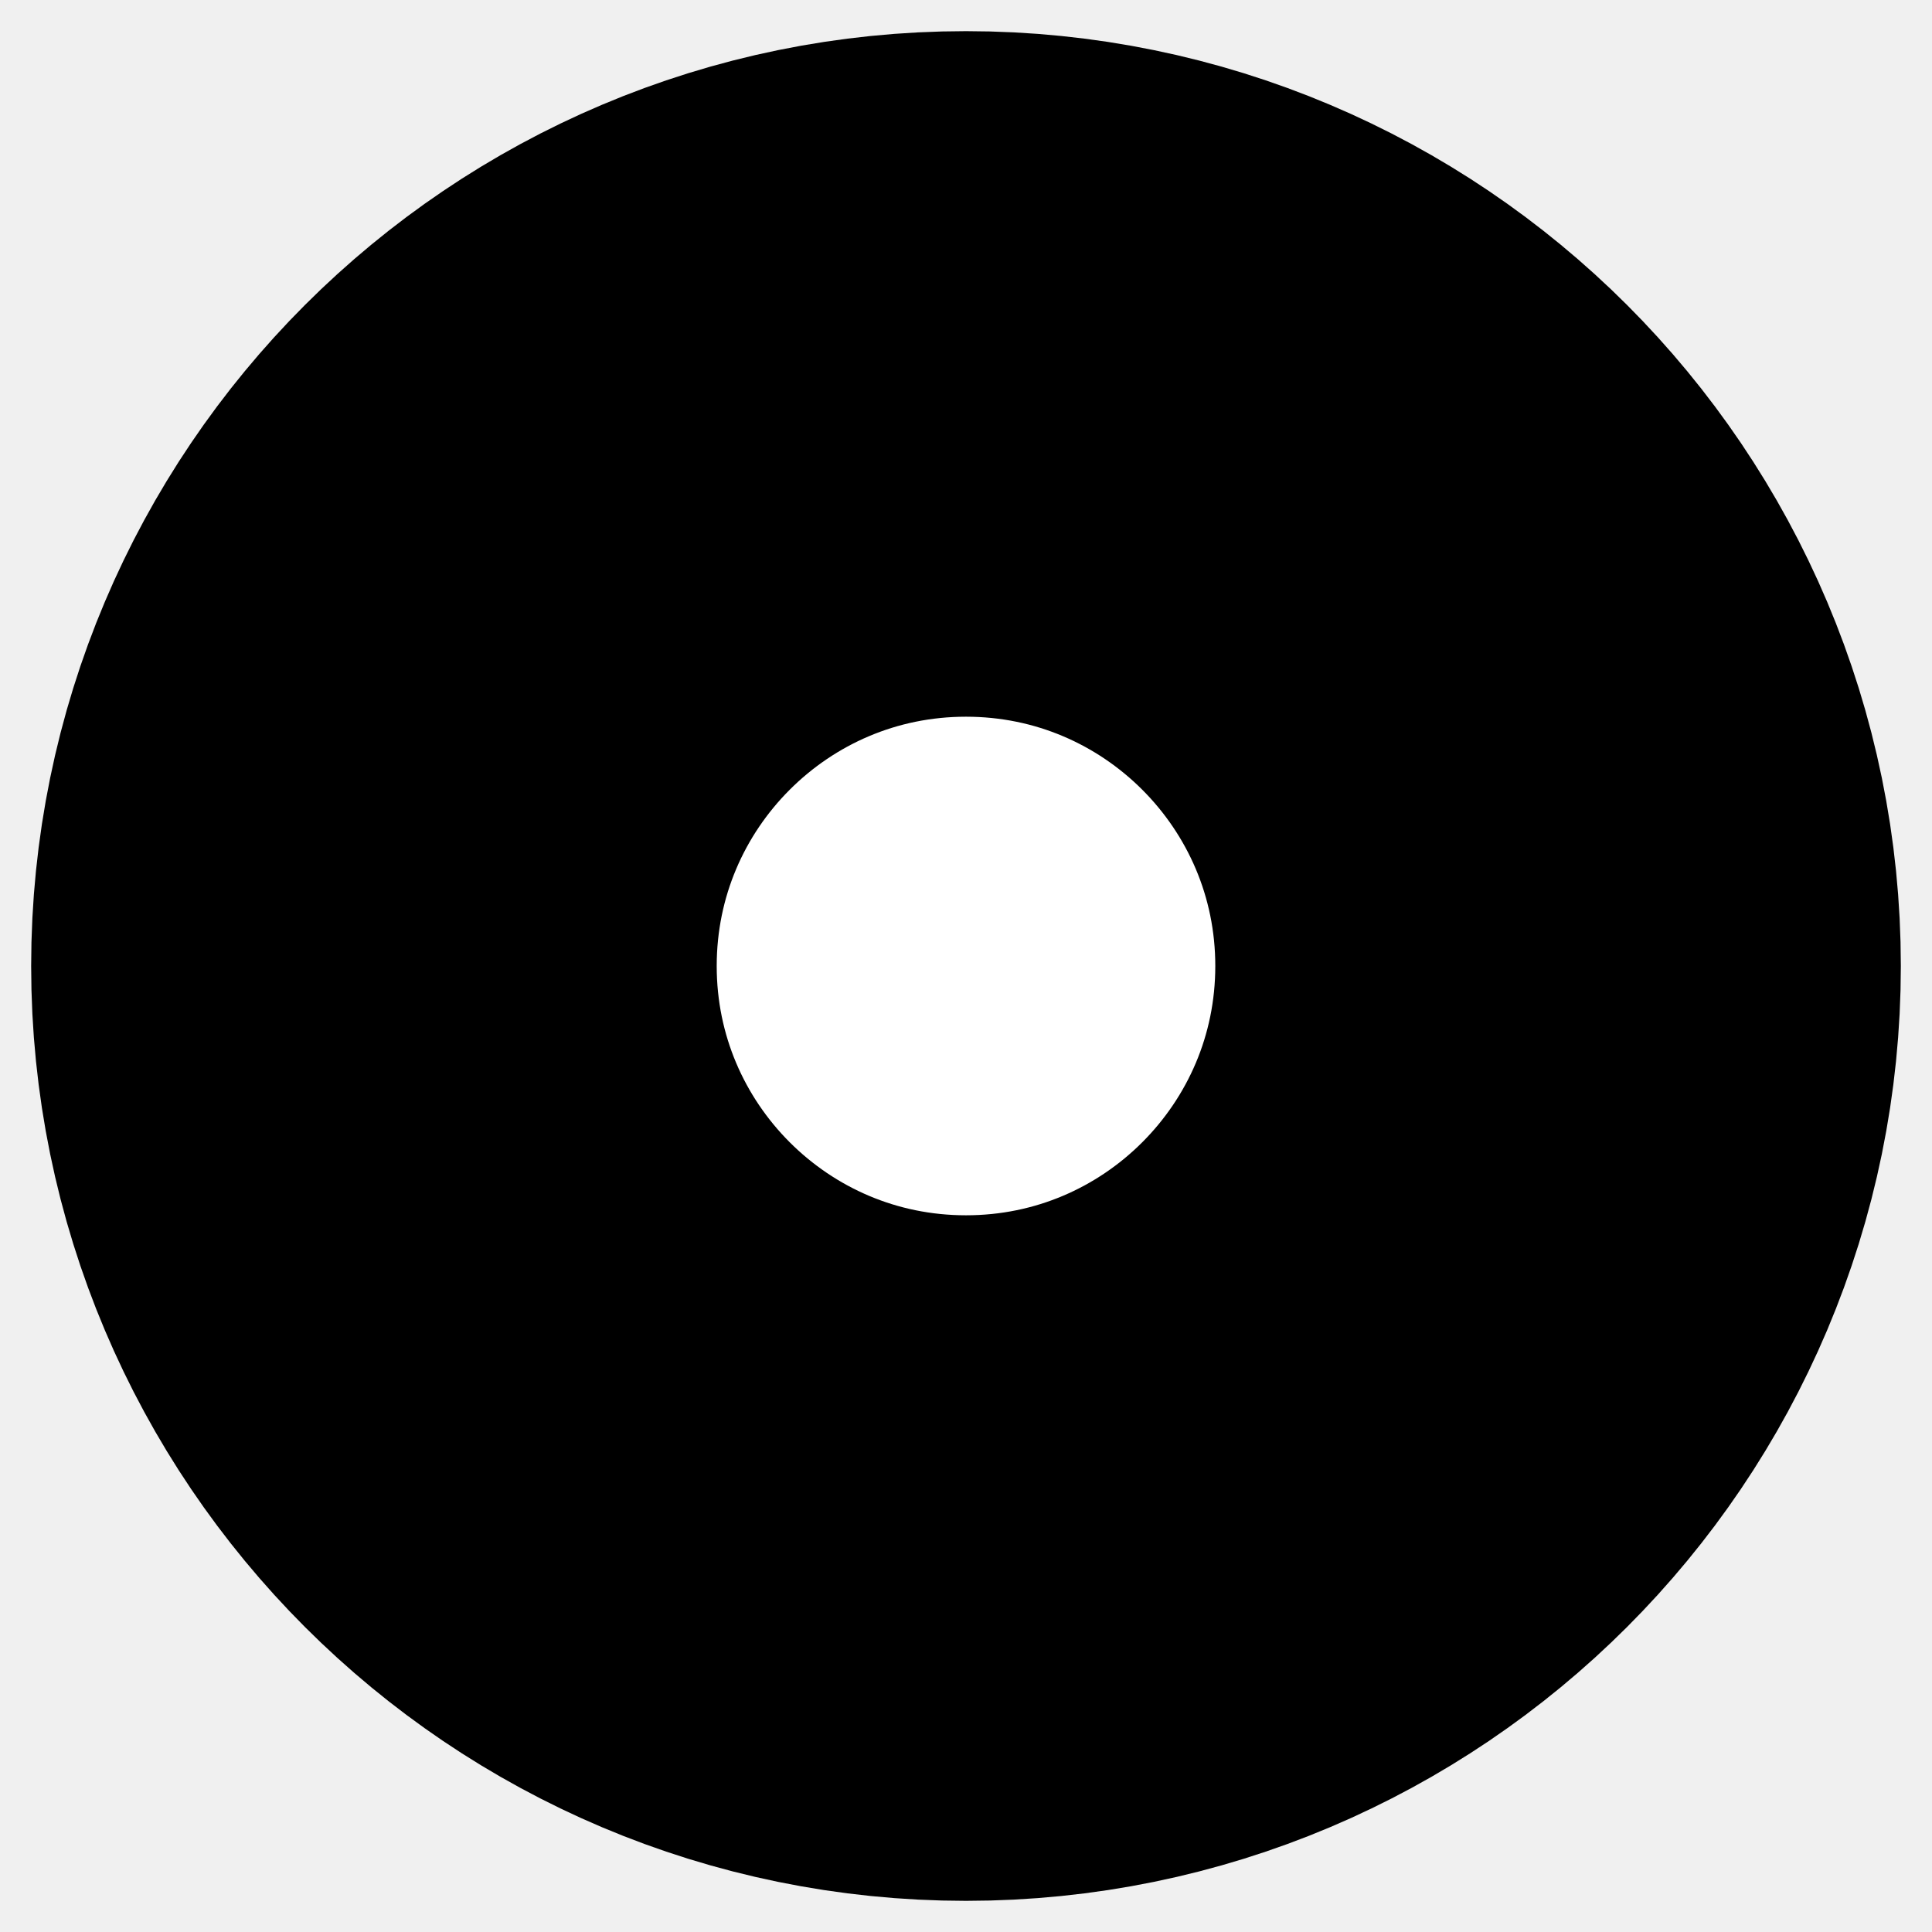
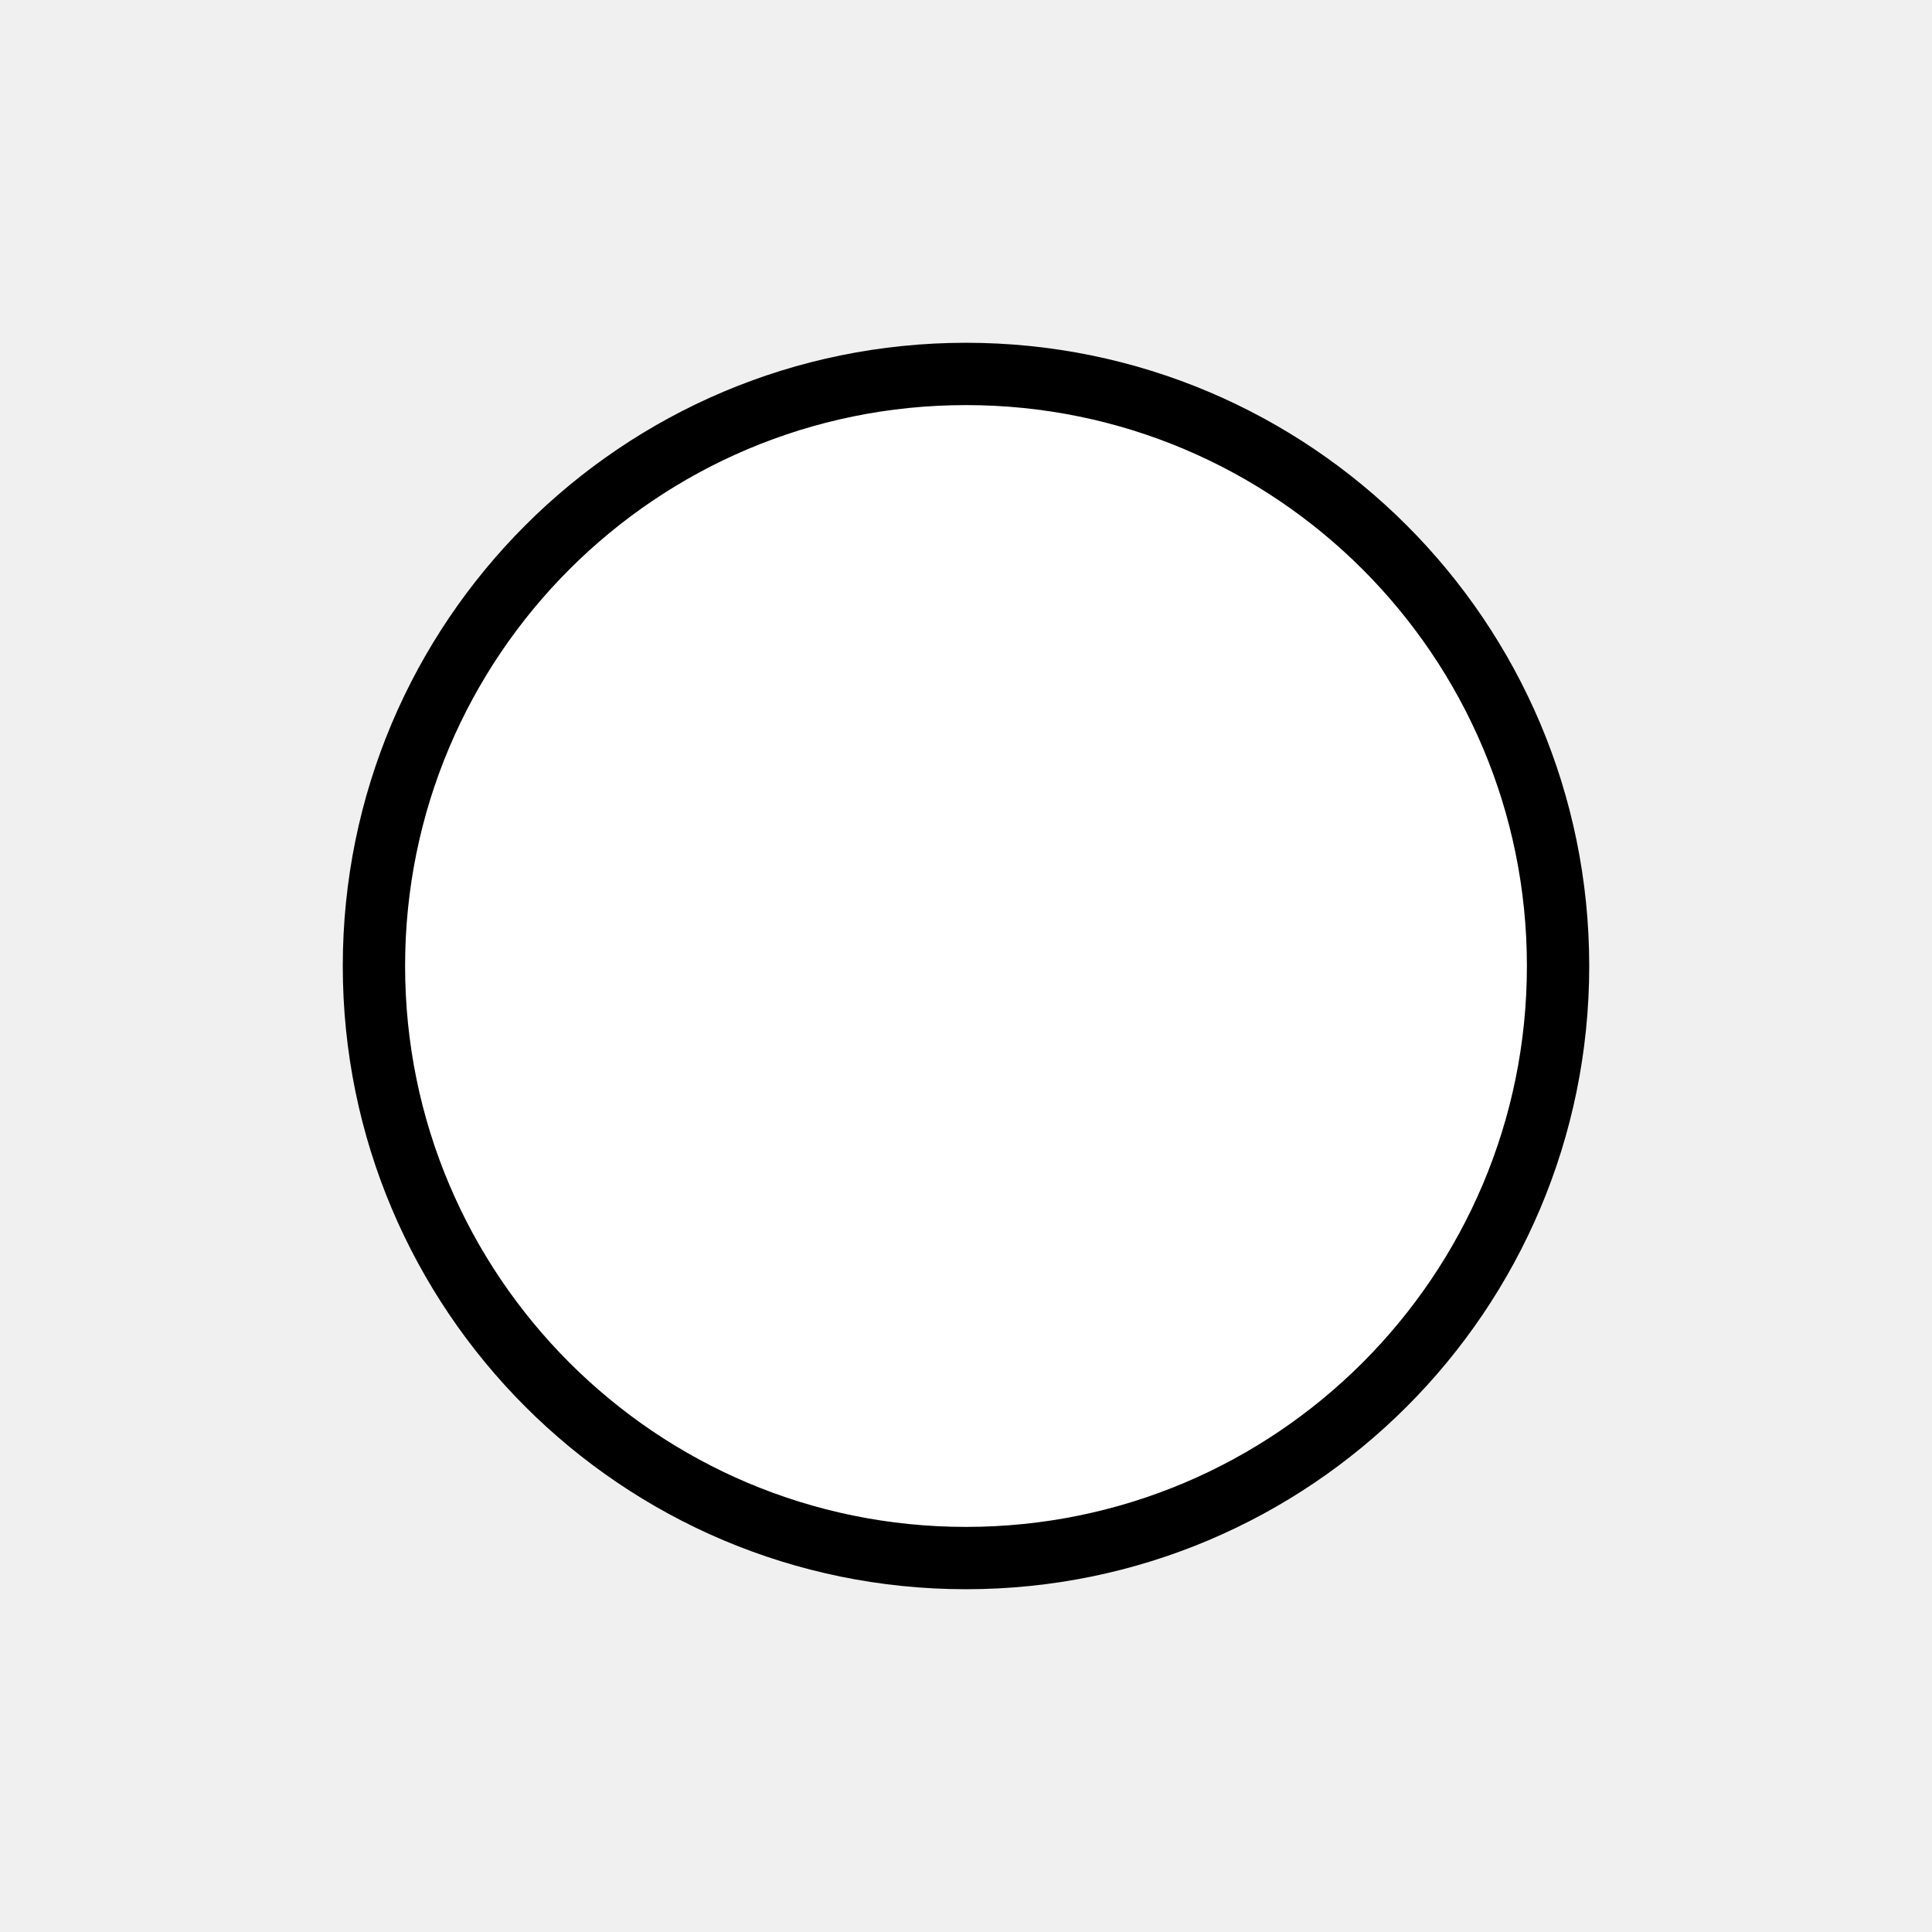
<svg xmlns="http://www.w3.org/2000/svg" width="31px" height="31px" viewBox="0 0 31 31" version="1.1">
-   <g id="UI-Aplicativo" stroke="none" stroke-width="1" fill="none" fill-rule="evenodd">
-     <g id="Mapa" transform="translate(-205, -418)" fill="#FFFFFF" stroke="#000000" stroke-width="11">
+   <g id="UI-Aplicativo" stroke="none" strokeWidth="1" fill="none" fillRule="evenodd">
+     <g id="Mapa" transform="translate(-205, -418)" fill="#FFFFFF" stroke="#000000" strokeWidth="11">
      <circle id="Oval" cx="220.5" cy="433.5" r="9.5" />
    </g>
  </g>
</svg>
